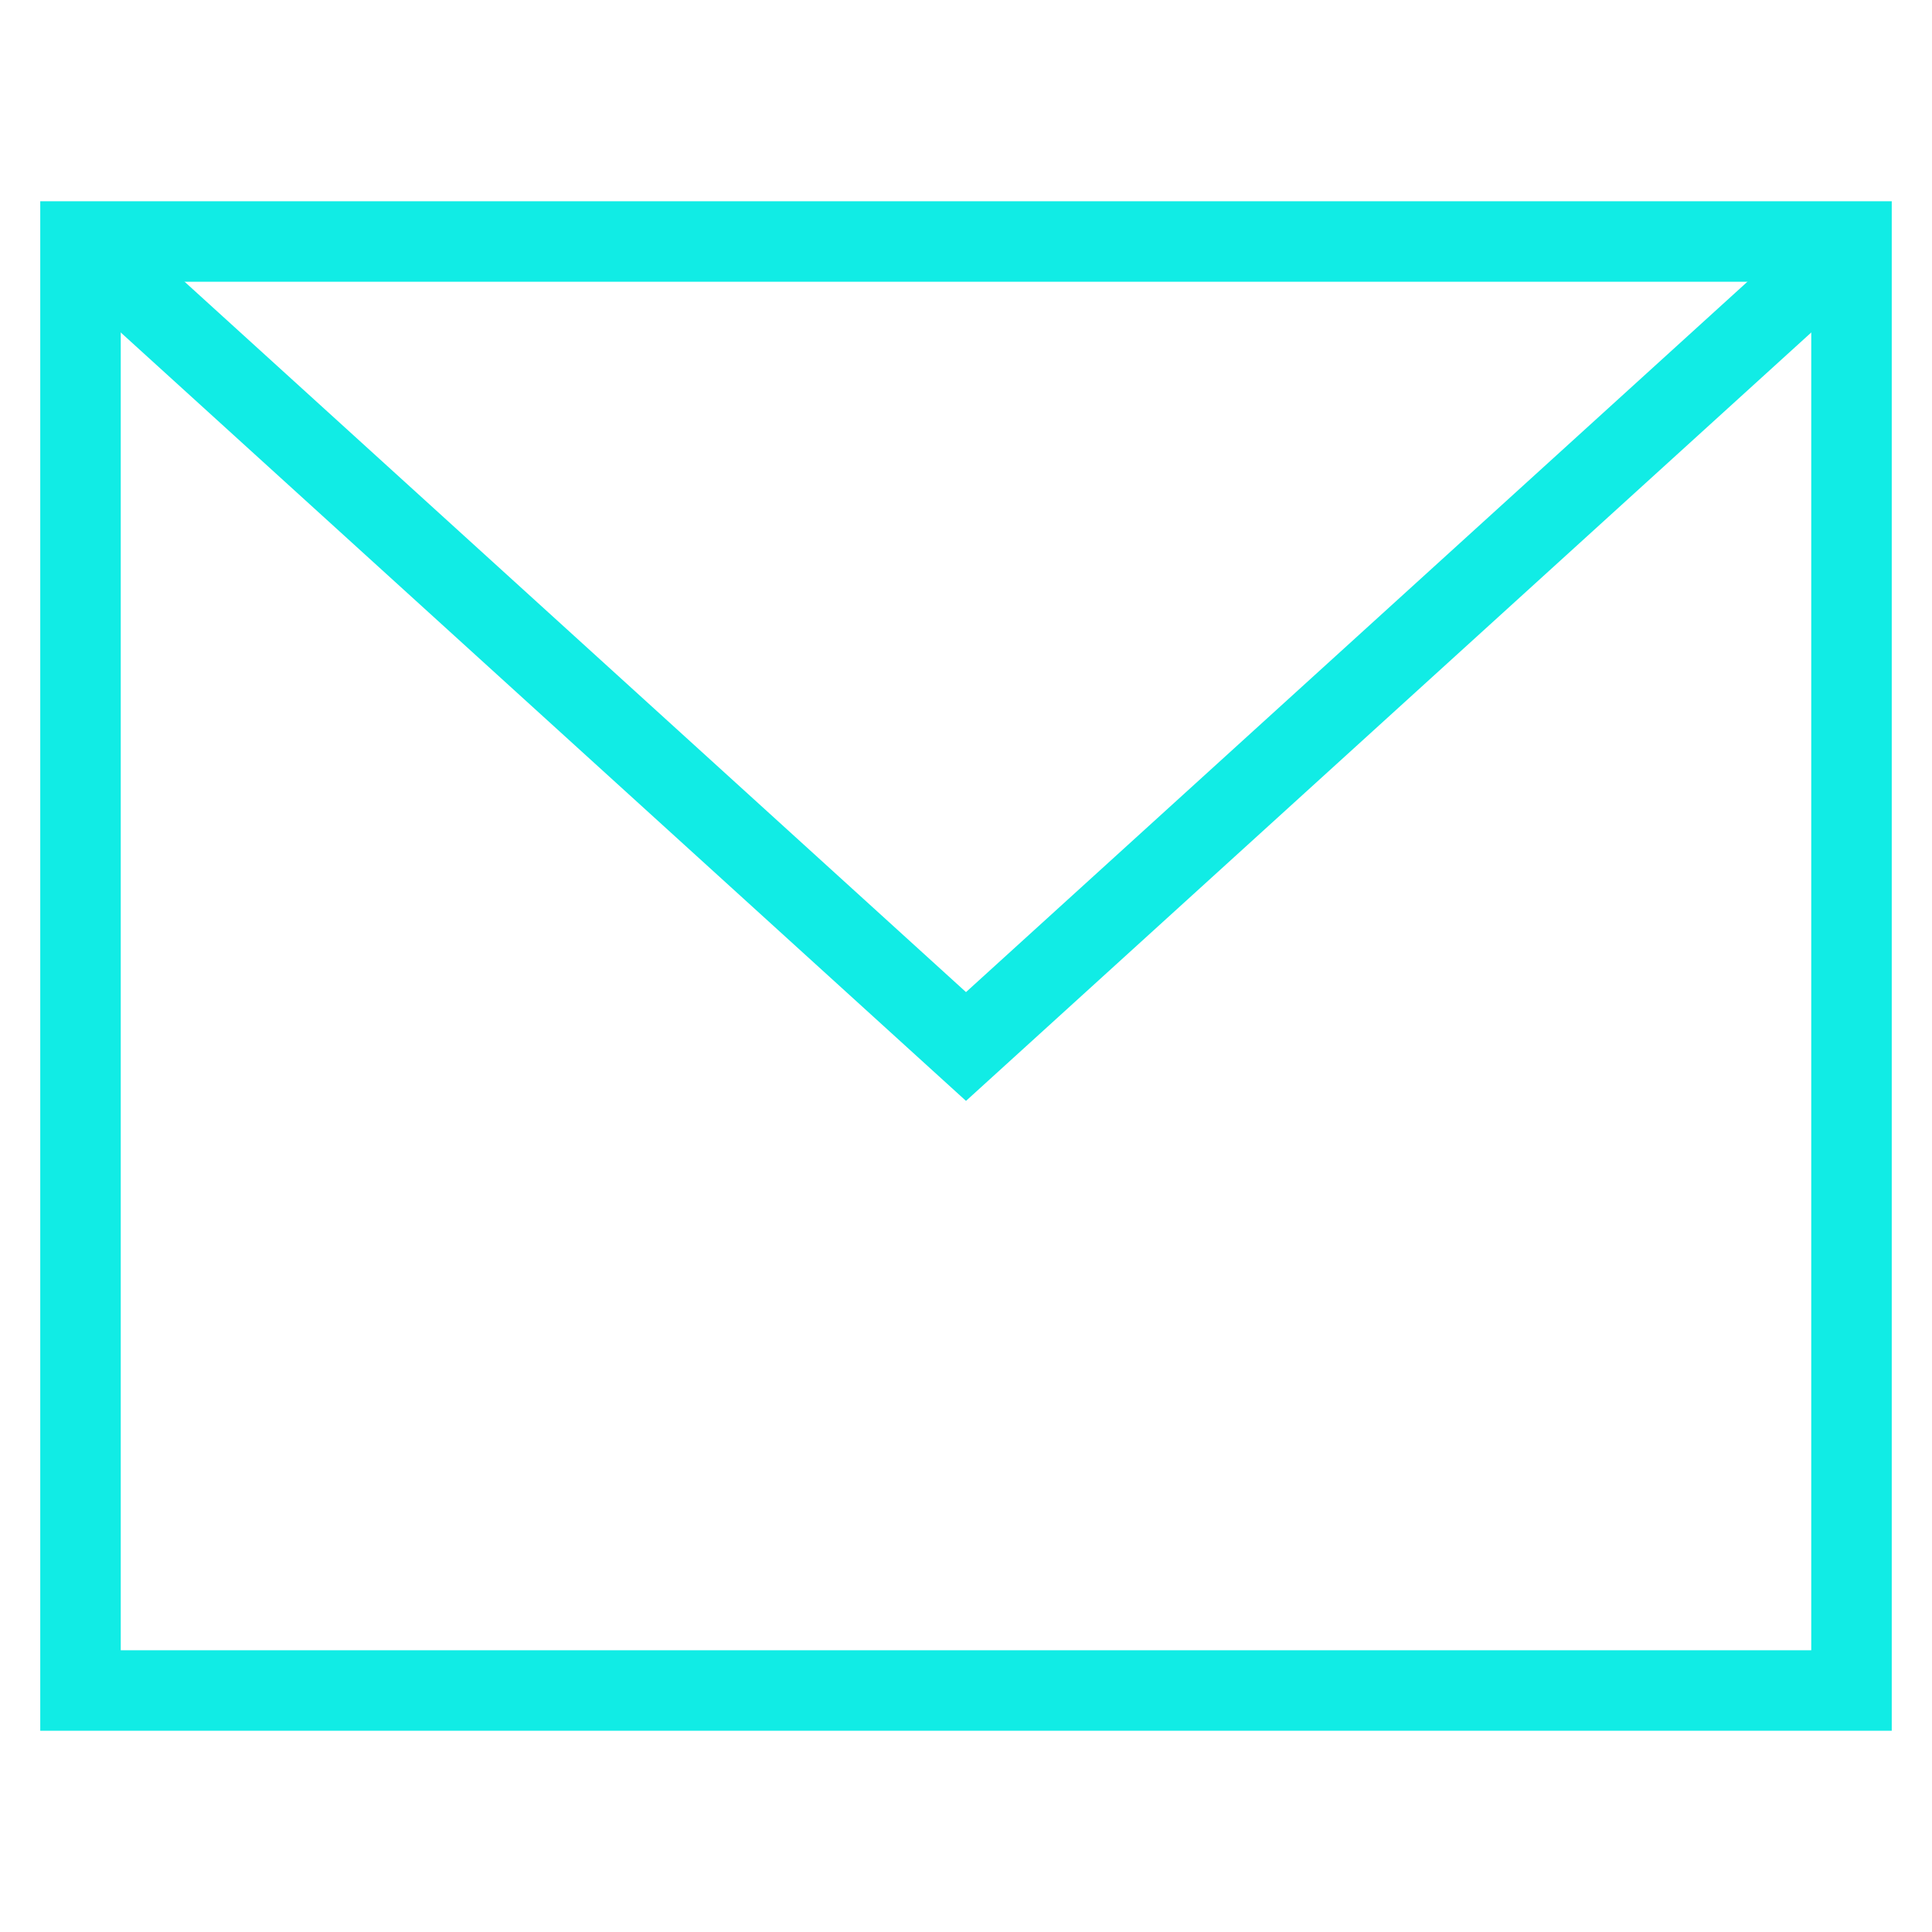
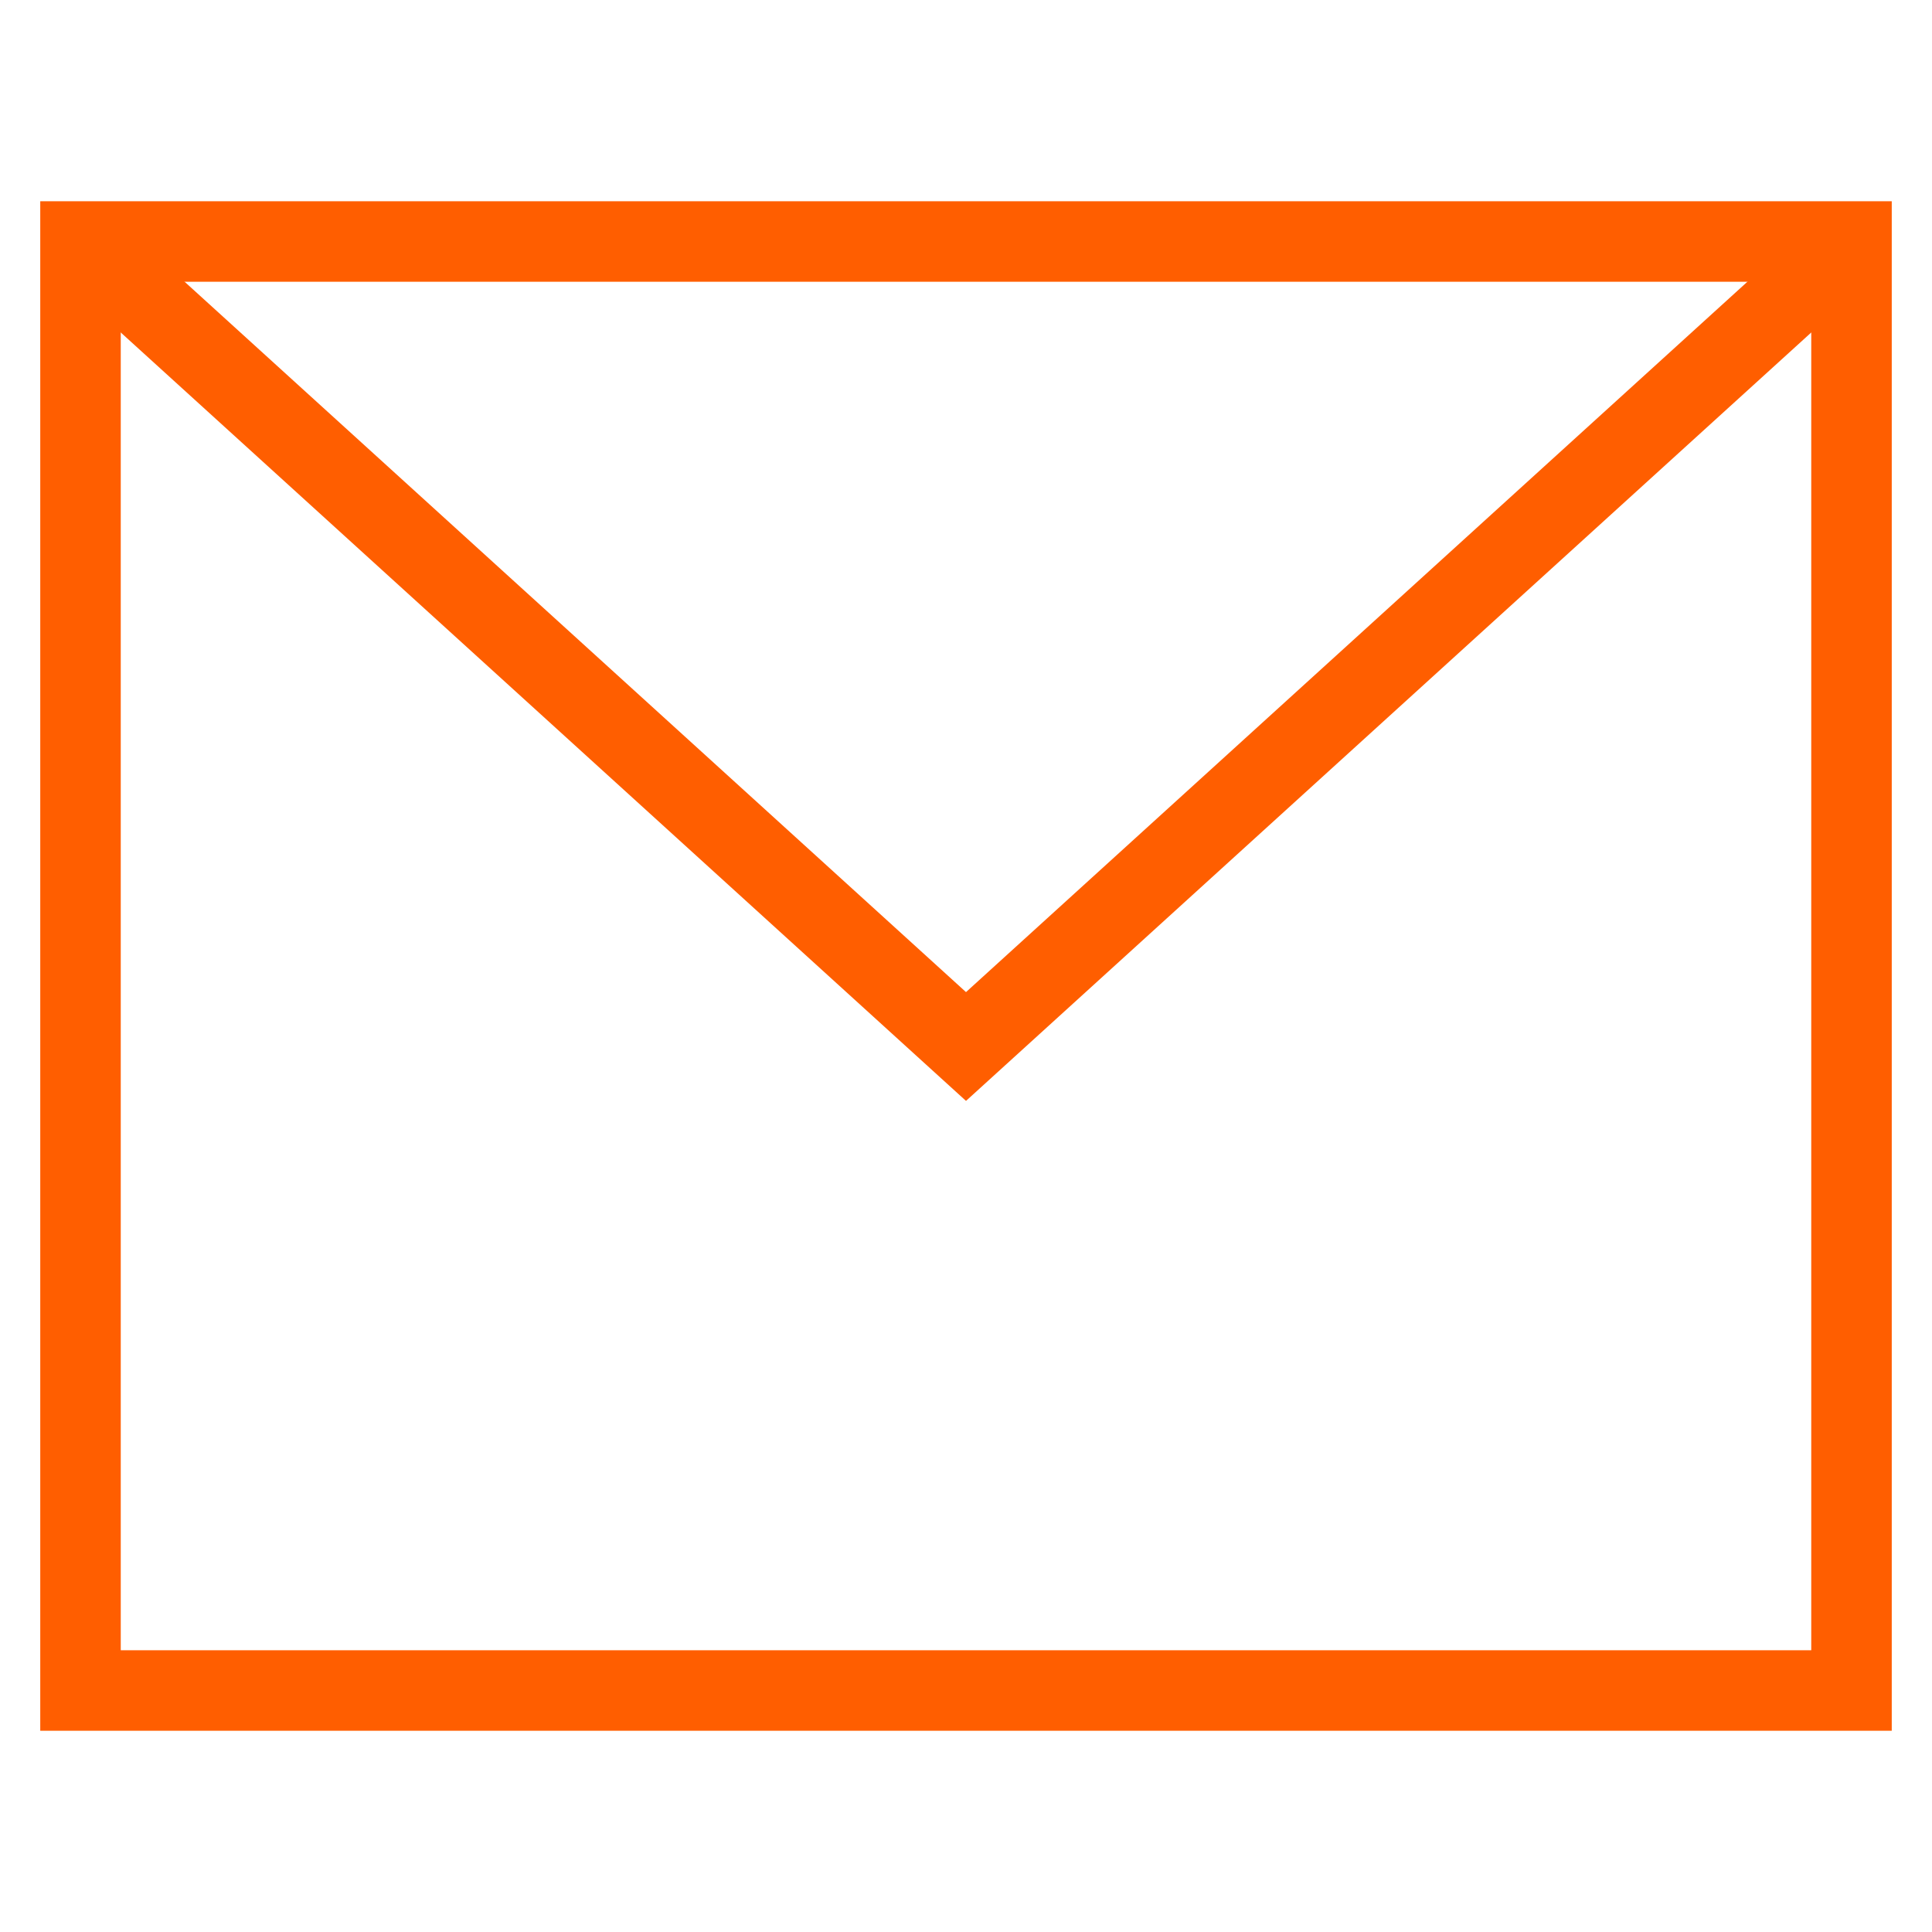
<svg xmlns="http://www.w3.org/2000/svg" version="1.1" x="0px" y="0px" viewBox="0 0 48 48" xml:space="preserve" width="48" height="48">
  <g class="nc-icon-wrapper">
-     <polyline data-cap="butt" data-color="color-2" fill="none" stroke="#11ece5" stroke-width="2" stroke-miterlimit="10" points="2,6 24,26 46,6 " stroke-linejoin="miter" stroke-linecap="butt" />
-     <rect x="2" y="6" fill="none" stroke="#11ece5" stroke-width="2" stroke-linecap="square" stroke-miterlimit="10" width="44" height="36" stroke-linejoin="miter" />
+     <polyline data-cap="butt" data-color="color-2" fill="none" stroke="#ff5e00" stroke-width="2" stroke-miterlimit="10" points="2,6 24,26 46,6 " stroke-linejoin="miter" stroke-linecap="butt" />
+     <rect x="2" y="6" fill="none" stroke="#ff5e00" stroke-width="2" stroke-linecap="square" stroke-miterlimit="10" width="44" height="36" stroke-linejoin="miter" />
  </g>
</svg>
